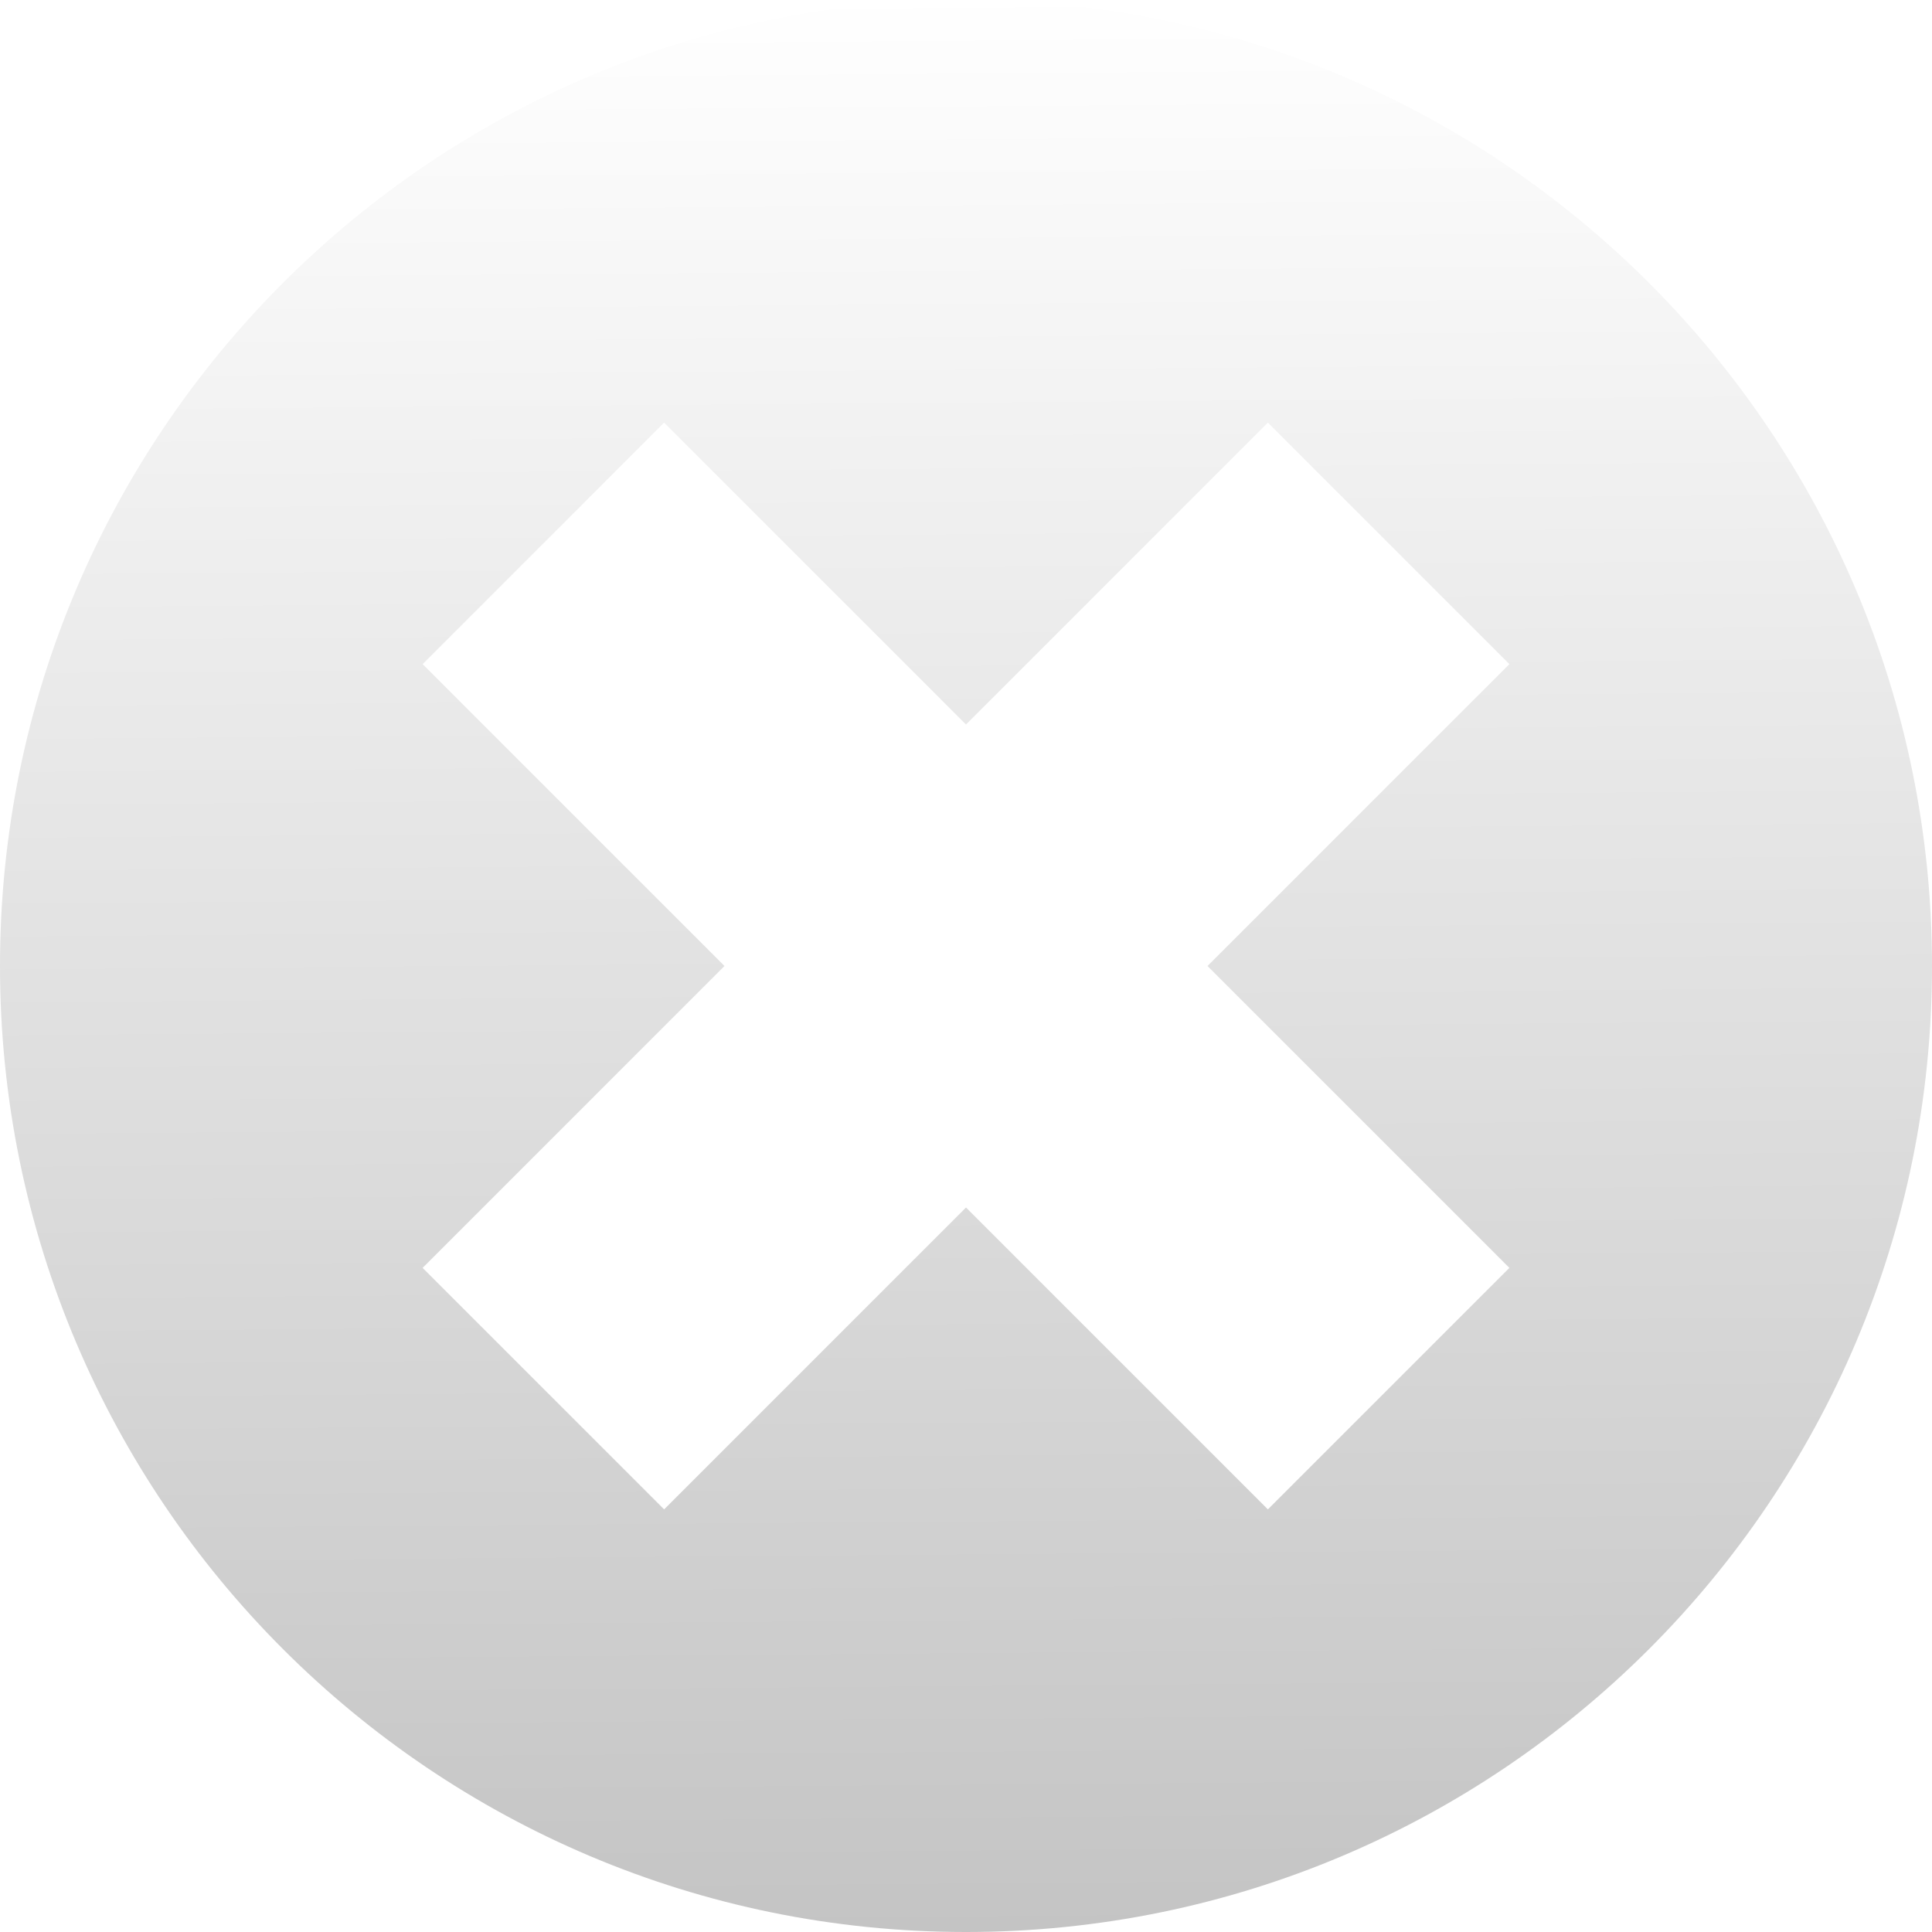
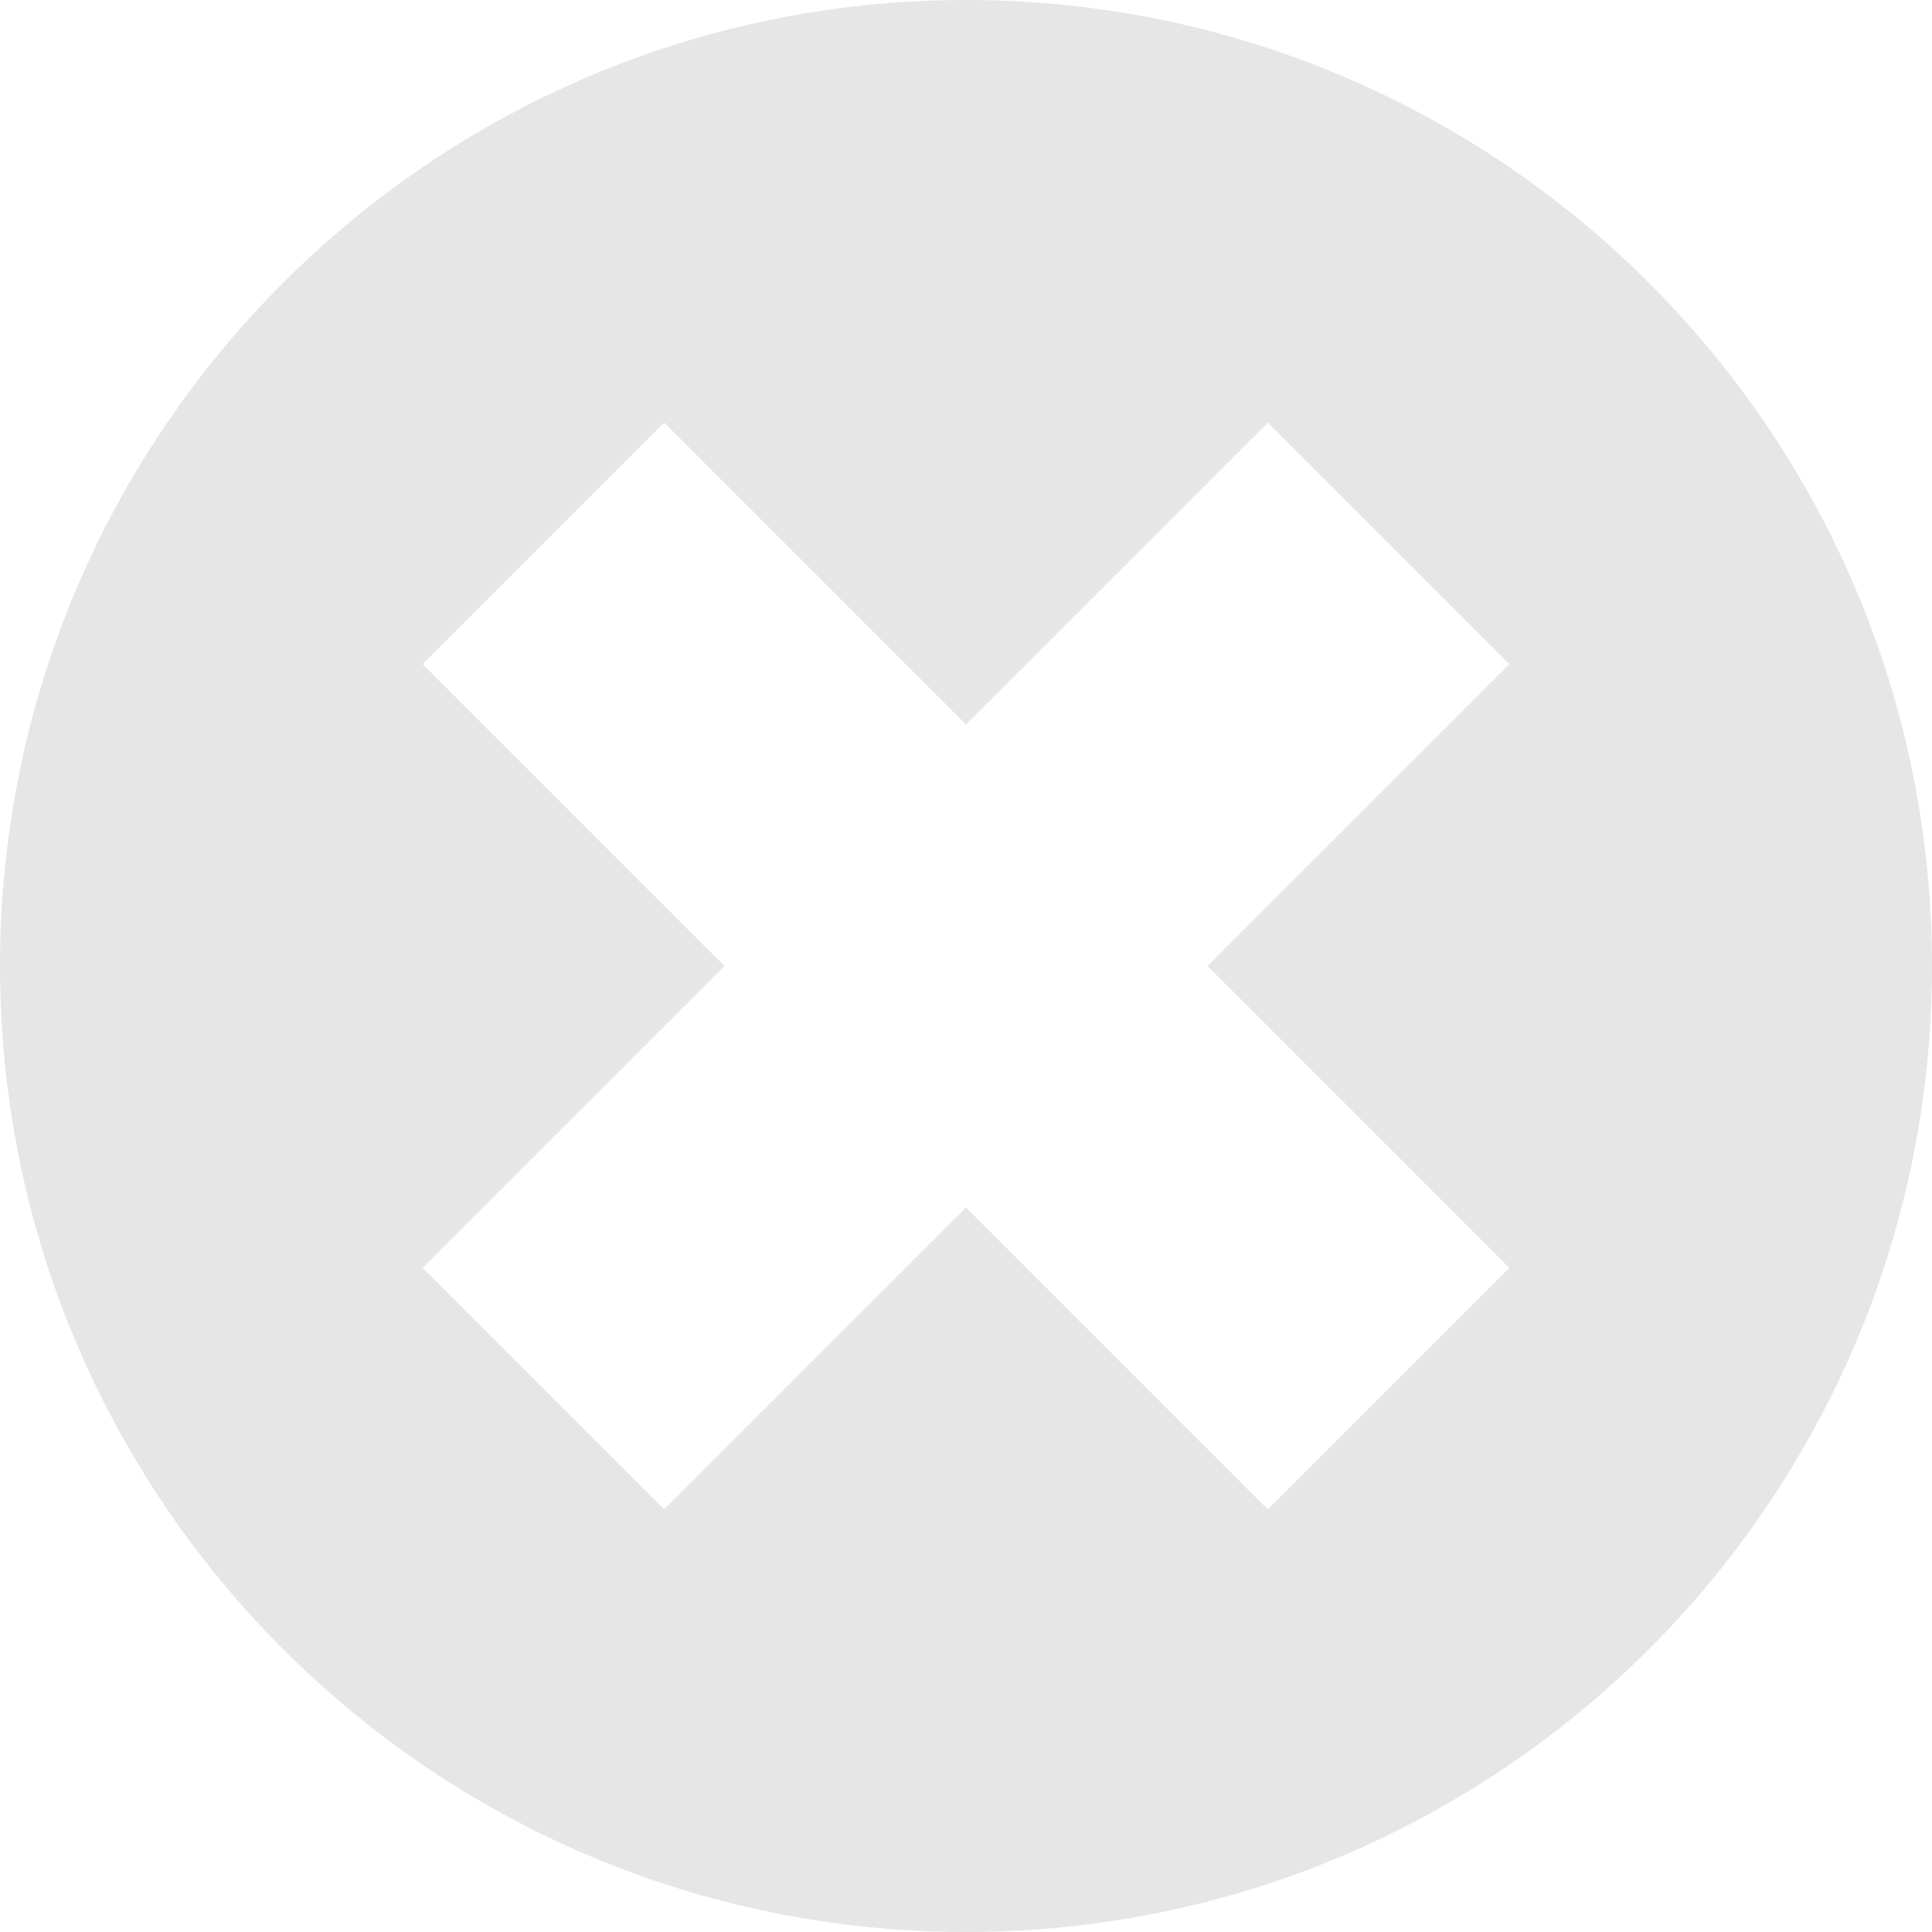
- <svg xmlns="http://www.w3.org/2000/svg" xmlns:xlink="http://www.w3.org/1999/xlink" version="1.1" id="Foreground" x="0px" y="0px" width="16px" height="16px" viewBox="0 0 16 16" enable-background="new 0 0 16 16" xml:space="preserve">
+ <svg xmlns="http://www.w3.org/2000/svg" version="1.1" id="Foreground" x="0px" y="0px" width="16px" height="16px" viewBox="0 0 16 16" enable-background="new 0 0 16 16" xml:space="preserve">
  <defs id="defs2397">
    <linearGradient id="linearGradient3173">
      <stop style="stop-color:#c4c4c4;stop-opacity:1;" offset="0" id="stop3175" />
      <stop style="stop-color:#ffffff;stop-opacity:1;" offset="1" id="stop3177" />
    </linearGradient>
-     <linearGradient xlink:href="#linearGradient3173" id="linearGradient3179" x1="7.844" y1="16" x2="7.72" y2="-0.062" gradientUnits="userSpaceOnUse" />
  </defs>
-   <path fill-rule="evenodd" clip-rule="evenodd" d="M10.5,3.5l2,2L10,8l2.5,2.5l-2,2L8,10l-2.5,2.5l-2-2L6,8L3.5,5.5l2-2L8,6L10.5,3.5  z M0,8c0-4.418,3.582-8,8-8s8,3.582,8,8s-3.582,8-8,8S0,12.418,0,8z" id="path2394" style="fill-opacity:1;fill:url(#linearGradient3179)" />
+   <g id="g4194">
+     <path style="fill-opacity:1;fill:#e6e6e6" id="path2394" d="M10.5,3.5l2,2L10,8l2.5,2.5l-2,2L8,10l-2.5,2.5l-2-2L6,8L3.5,5.5l2-2L8,6L10.5,3.5  z M0,8c0-4.418,3.582-8,8-8s8,3.582,8,8s-3.582,8-8,8S0,12.418,0,8z" clip-rule="evenodd" fill-rule="evenodd" />
+   </g>
</svg>
